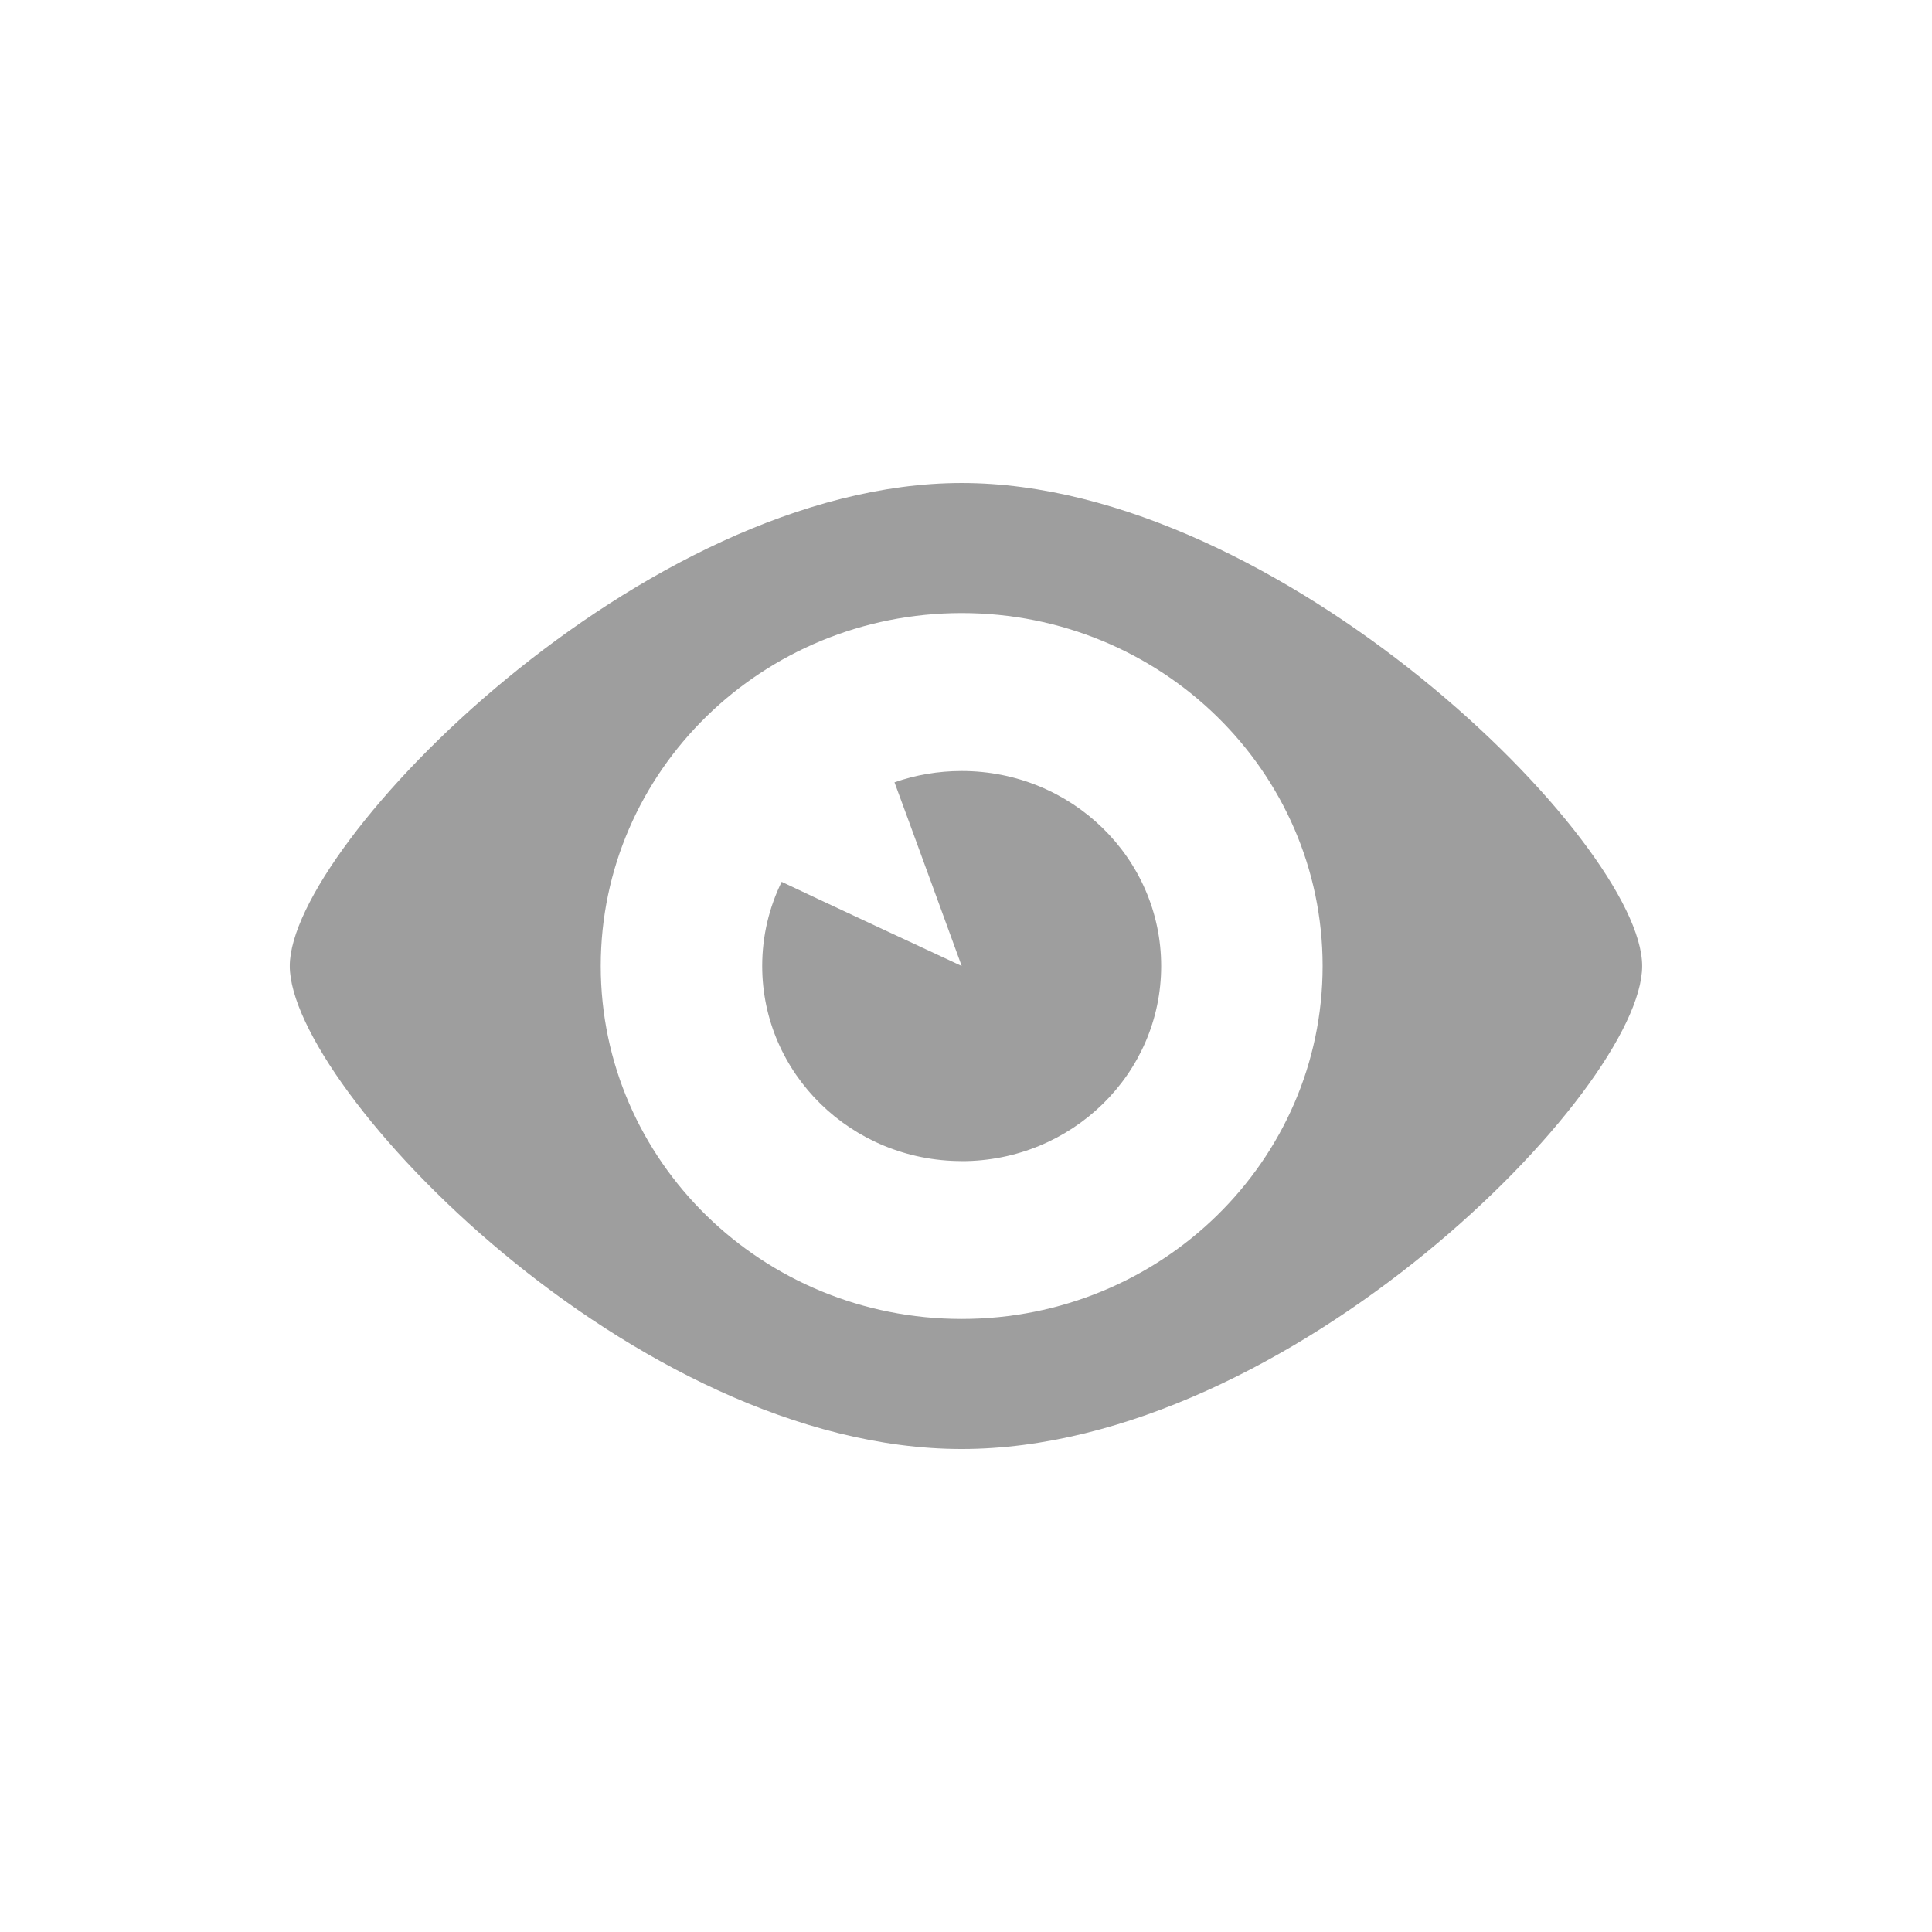
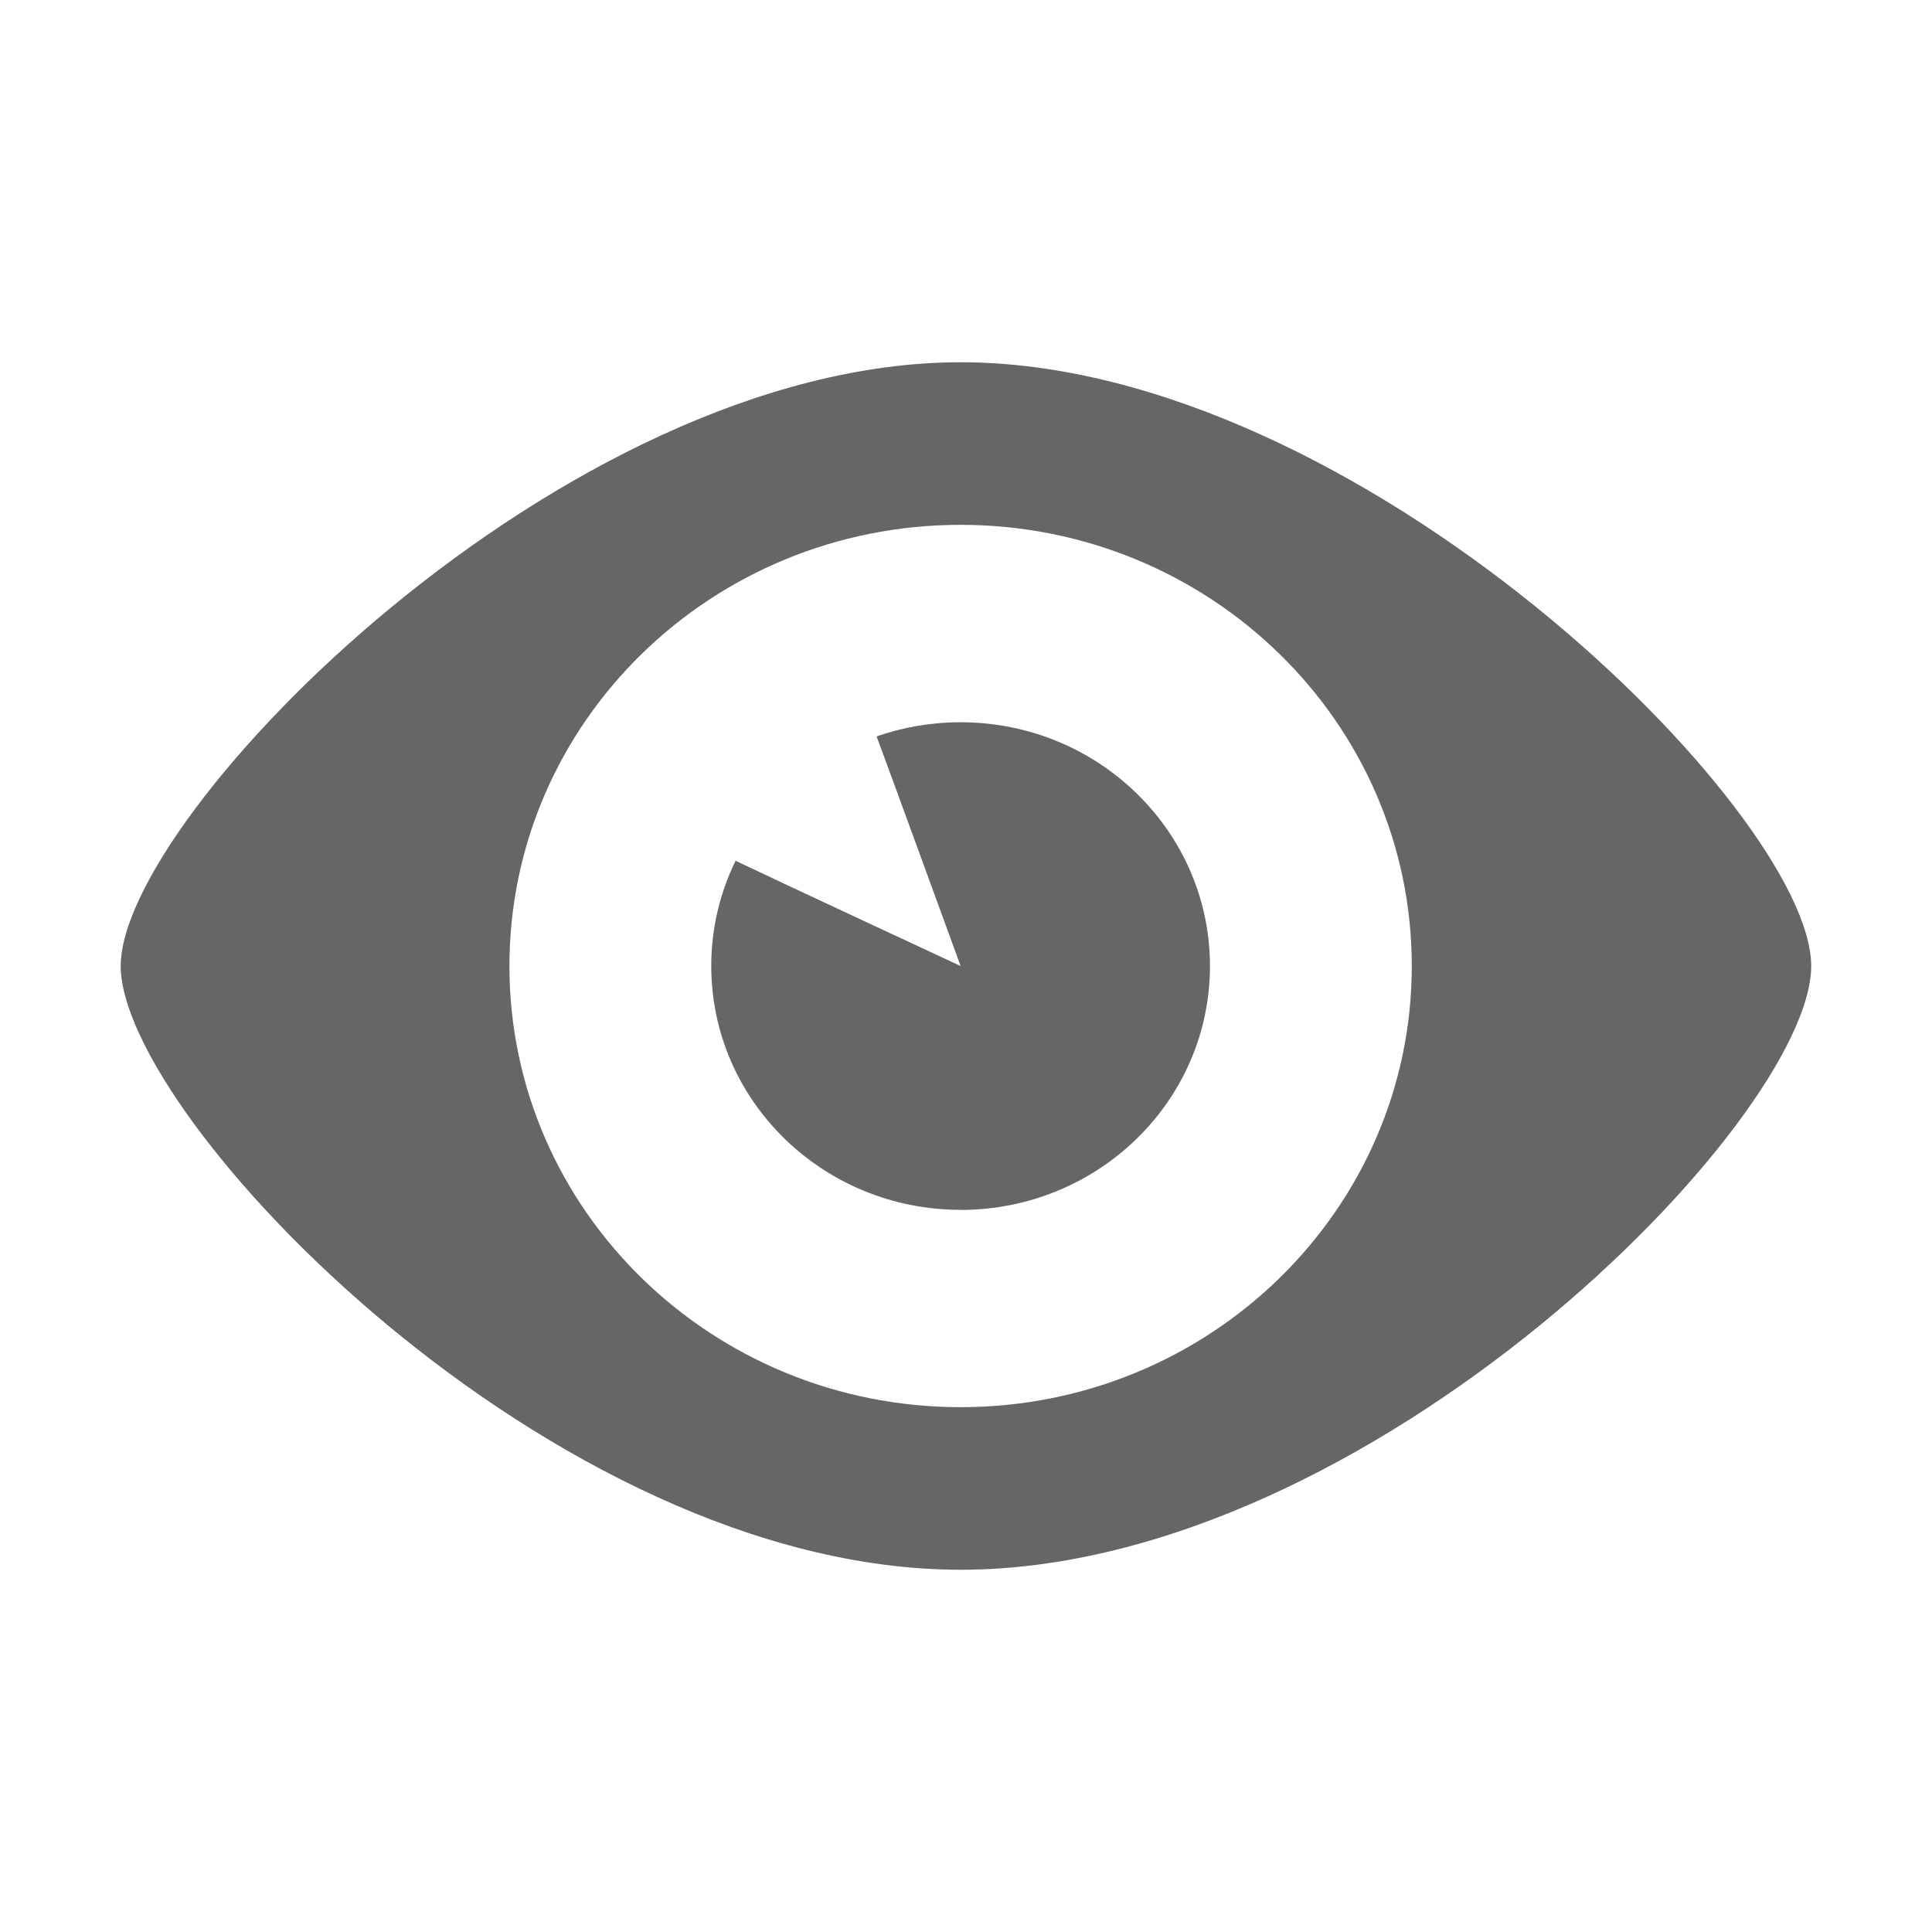
- <svg xmlns="http://www.w3.org/2000/svg" id="svg11" version="1.1" viewBox="0 0 20 20" height="20" width="20">
-   <g transform="matrix(0.6260745,0,0,0.6260745,4,5.617479)" style="fill:none;fill-rule:evenodd;stroke:none;stroke-width:1.597" id="Icons">
-     <g style="fill:#333333;fill-opacity:1;stroke-width:1.4" transform="matrix(1.140896,0,0,1.140896,-89.19925,-420.8359)" id="Artboard">
-       <path style="fill:#9e9e9e;fill-opacity:1;stroke-width:1.4" id="eye" d="m 86.521,382 c -4.749,0 -9.738,-5.244 -9.738,-7 0,-1.756 5.118,-7 9.738,-7 4.62,0 9.862,5.215 9.862,7 0,1.785 -5.113,7 -9.862,7 z m 0,-1.885 c 2.889,0 5.231,-2.29 5.231,-5.115 0,-2.825 -2.342,-5.115 -5.231,-5.115 -2.889,0 -5.231,2.29 -5.231,5.115 0,2.825 2.342,5.115 5.231,5.115 z m 0,-2.288 c -1.597,0 -2.891,-1.266 -2.891,-2.827 0,-0.437 0.101,-0.85 0.282,-1.22 0.444,0.213 2.609,1.22 2.609,1.22 0,0 -0.828,-2.272 -0.974,-2.662 0.304,-0.106 0.632,-0.164 0.974,-0.164 1.597,0 2.891,1.266 2.891,2.827 0,1.561 -1.294,2.827 -2.891,2.827 z" />
-     </g>
+ <svg xmlns="http://www.w3.org/2000/svg" id="svg11" version="1.1" viewBox="0 0 16 16" height="16" width="16">
+   <defs id="defs8" />
+   <g id="Artboard" transform="matrix(0.7142857,0,0,0.7142857,-53.84538,-259.8571)" style="fill:#666666;fill-opacity:1;fill-rule:evenodd;stroke:none;stroke-width:1.4">
+     <path d="m 86.521,382 c -4.749,0 -9.738,-5.244 -9.738,-7 0,-1.756 5.118,-7 9.738,-7 4.62,0 9.862,5.215 9.862,7 0,1.785 -5.113,7 -9.862,7 z m 0,-1.885 c 2.889,0 5.231,-2.29 5.231,-5.115 0,-2.825 -2.342,-5.115 -5.231,-5.115 -2.889,0 -5.231,2.29 -5.231,5.115 0,2.825 2.342,5.115 5.231,5.115 z m 0,-2.288 c -1.597,0 -2.891,-1.266 -2.891,-2.827 0,-0.437 0.101,-0.85 0.282,-1.22 0.444,0.213 2.609,1.22 2.609,1.22 0,0 -0.828,-2.272 -0.974,-2.662 0.304,-0.106 0.632,-0.164 0.974,-0.164 1.597,0 2.891,1.266 2.891,2.827 0,1.561 -1.294,2.827 -2.891,2.827 z" id="eye" style="fill:#666666;fill-opacity:1;stroke-width:1.4" />
  </g>
</svg>
